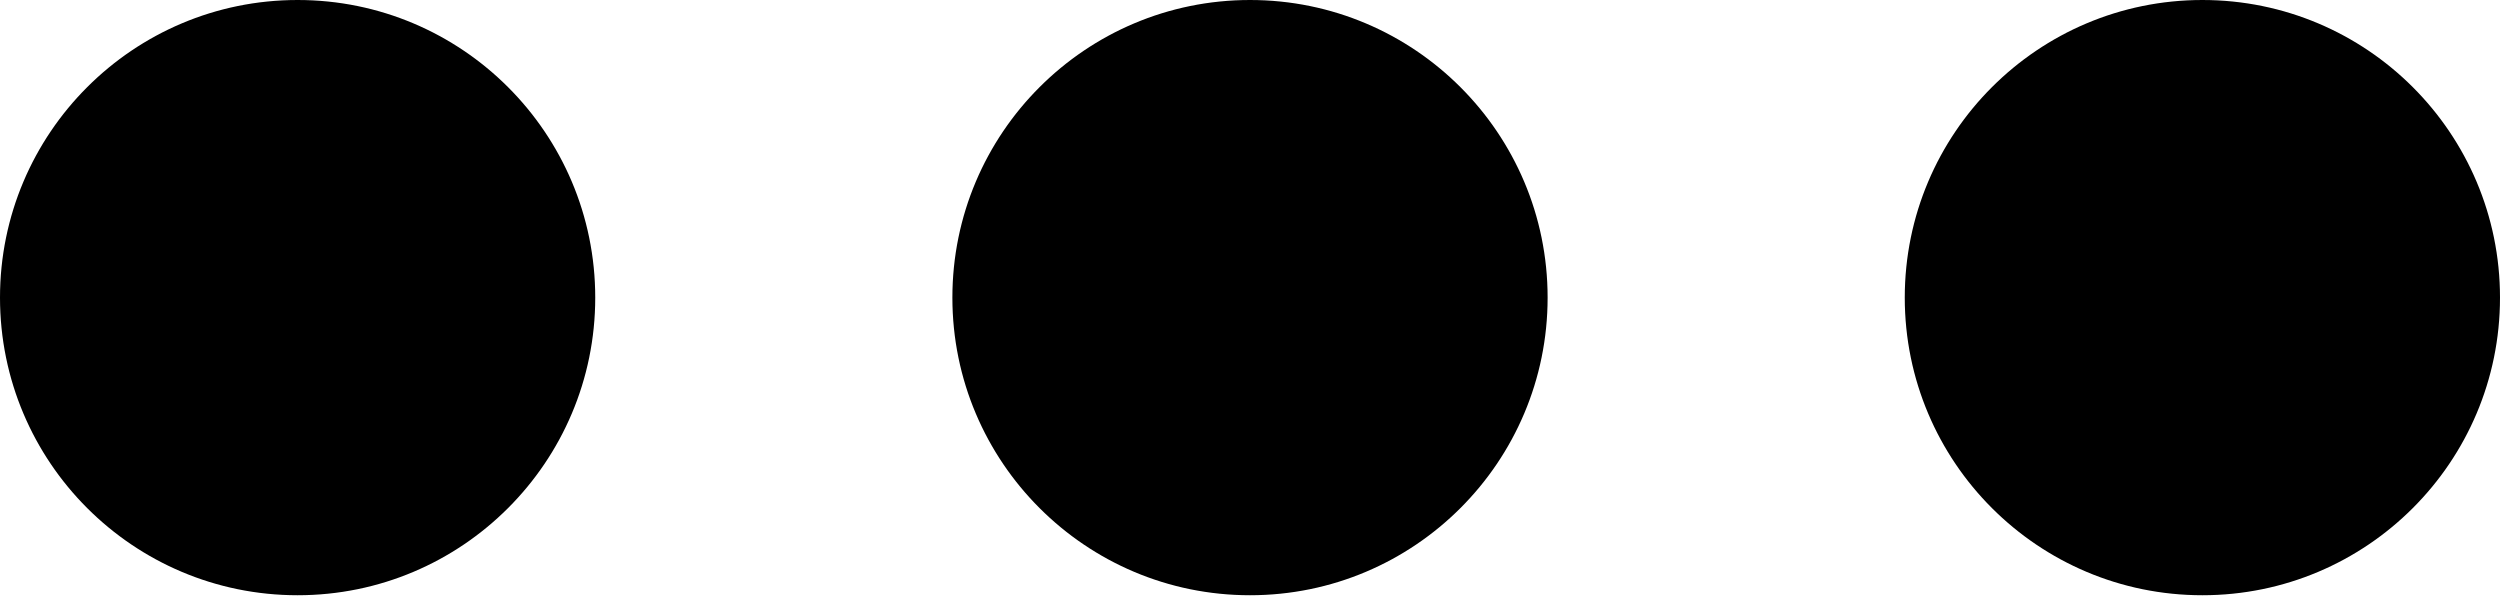
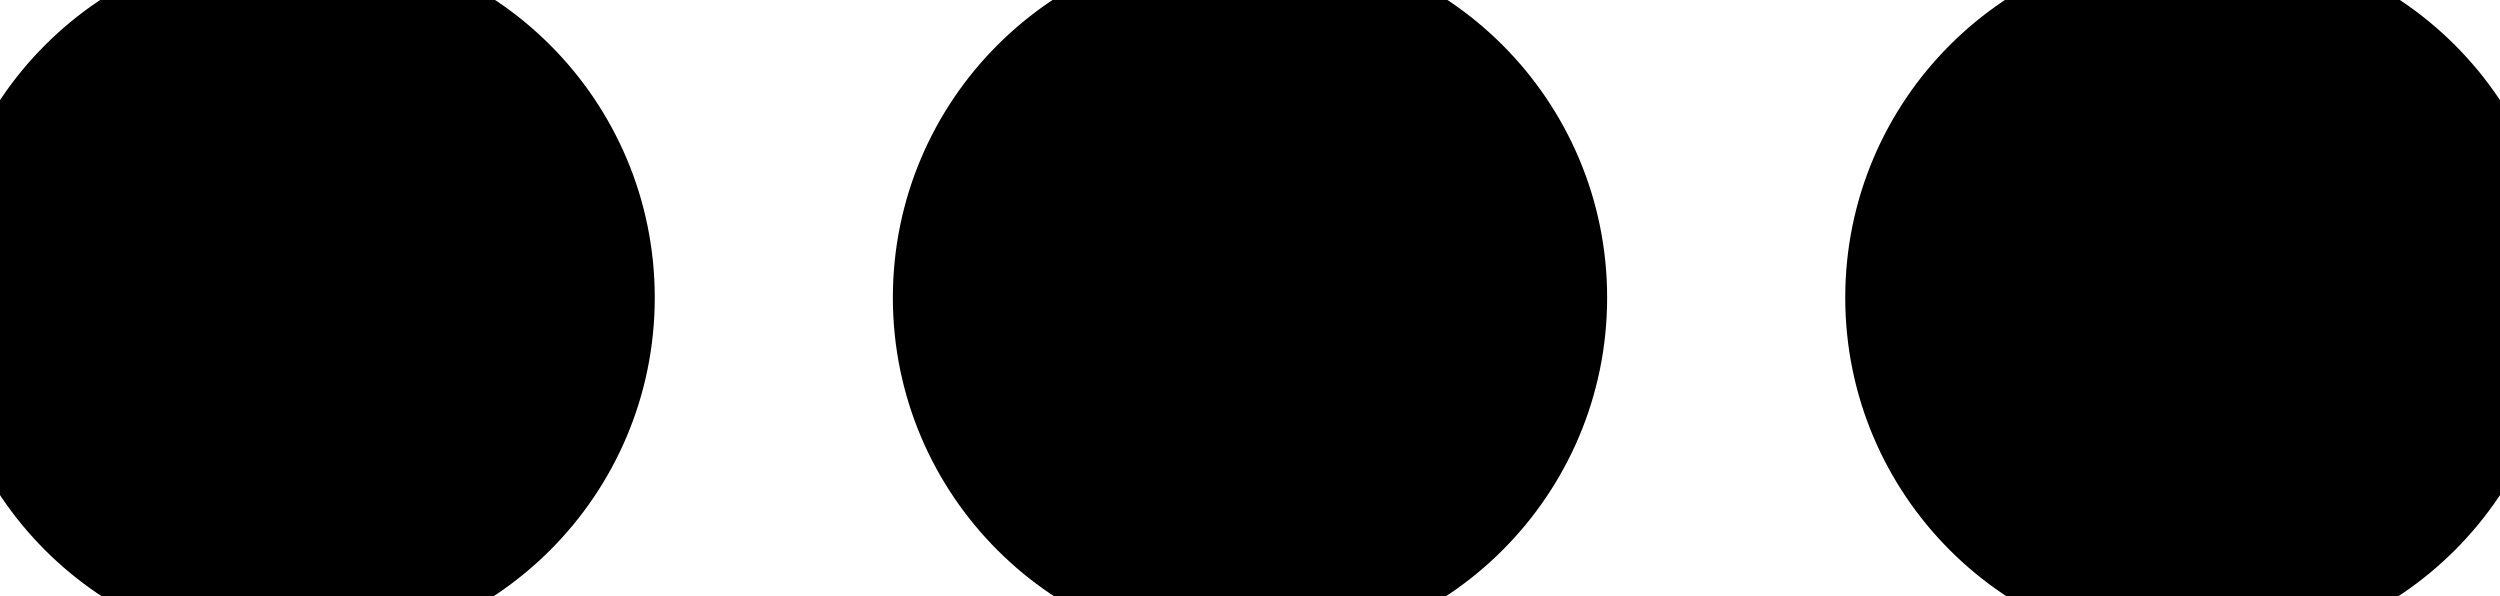
<svg xmlns="http://www.w3.org/2000/svg" width="21" height="5">
-   <path d="M2.5 0a2.5 2.5 0 1 1 0 5 2.5 2.5 0 0 1 0-5Zm8 0a2.5 2.5 0 1 1 0 5 2.5 2.5 0 0 1 0-5Zm8 0a2.5 2.5 0 1 1 0 5 2.5 2.5 0 0 1 0-5Z" fill="currentColor" fill-rule="evenodd" />
+   <path d="M2.5 0a2.5 2.5 0 1 1 0 5 2.5 2.5 0 0 1 0-5Zm8 0a2.5 2.5 0 1 1 0 5 2.5 2.5 0 0 1 0-5Zm8 0a2.5 2.5 0 1 1 0 5 2.5 2.5 0 0 1 0-5Z" fill="currentColor" stroke="currentColor" fill-rule="evenodd" />
</svg>
